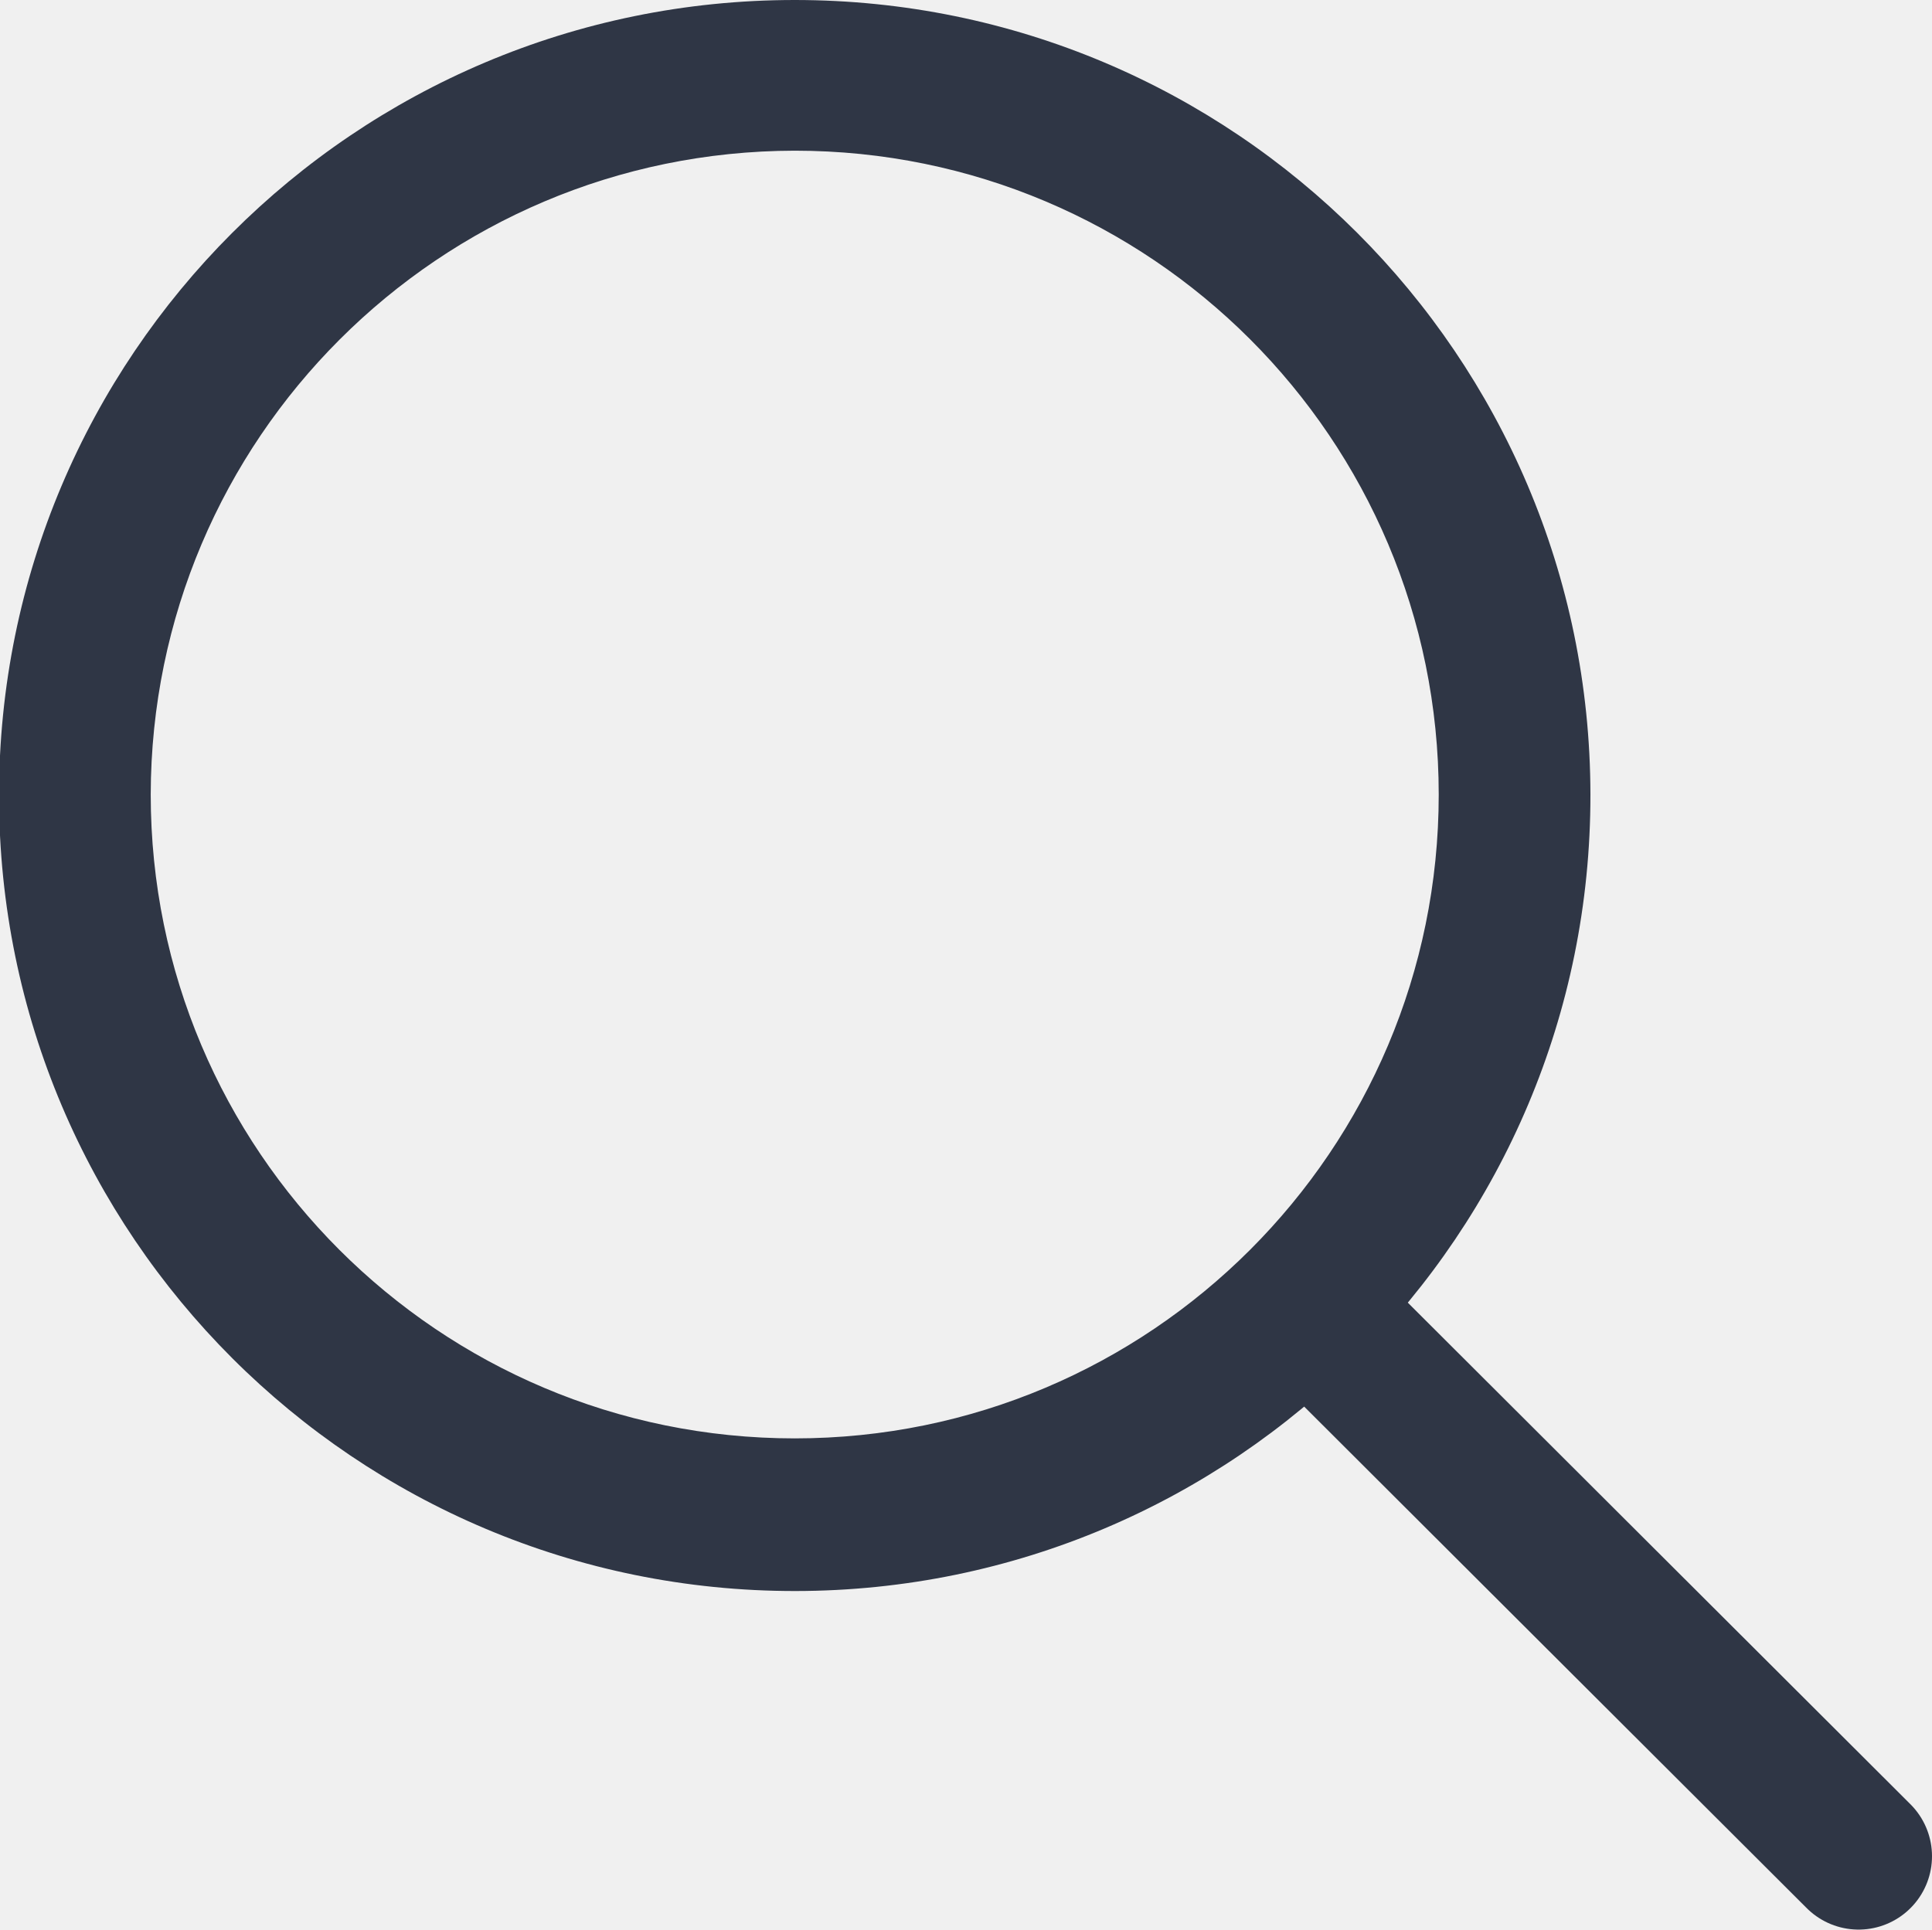
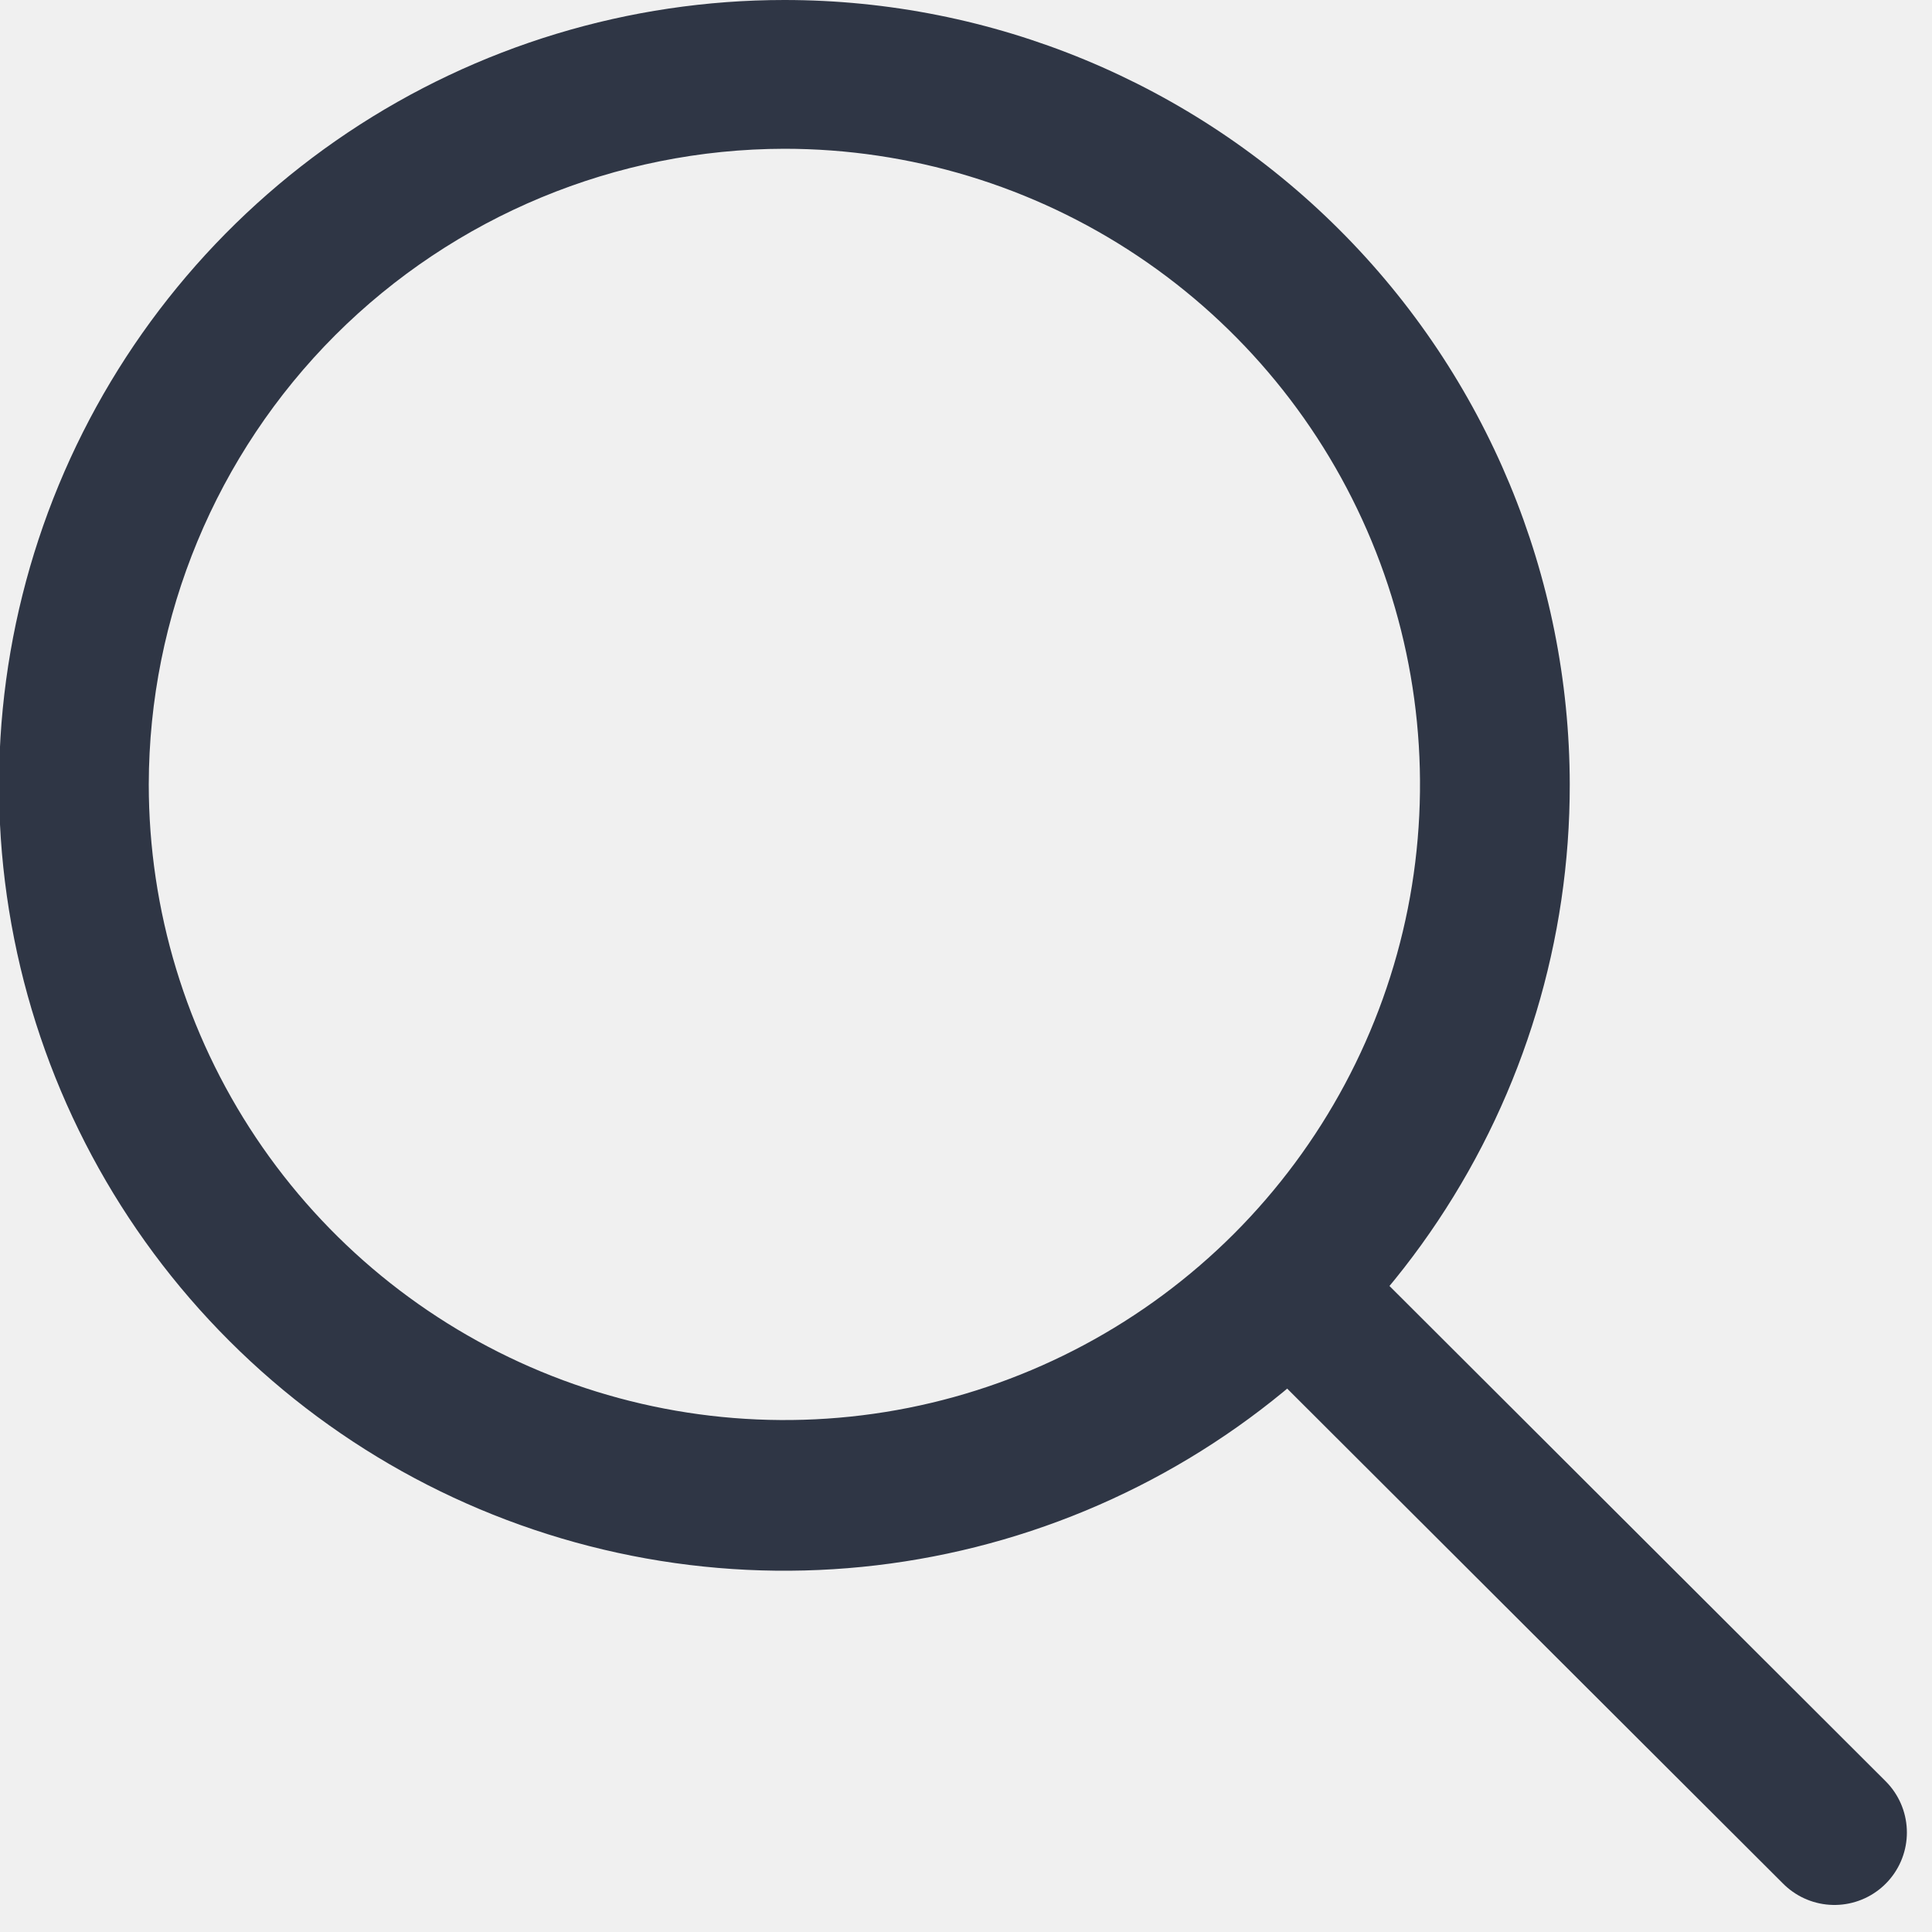
- <svg xmlns="http://www.w3.org/2000/svg" viewBox="0 0 19.74 19.72">
+ <svg xmlns="http://www.w3.org/2000/svg" width="20" height="20" viewBox="0 0 20 20" fill="none">
+   <g clip-path="url(#clip0_2547_5147)">
+     <path d="M8.12 1.54C9.421 1.54 10.694 1.926 11.776 2.649C12.858 3.372 13.701 4.4 14.199 5.602C14.697 6.804 14.827 8.127 14.574 9.404C14.32 10.68 13.693 11.852 12.773 12.773C11.852 13.693 10.68 14.32 9.404 14.574C8.127 14.828 6.804 14.697 5.602 14.199C4.4 13.701 3.372 12.858 2.649 11.776C1.926 10.694 1.54 9.421 1.54 8.12C1.543 6.376 2.237 4.704 3.47 3.47C4.704 2.237 6.376 1.543 8.12 1.54ZM8.12 0C6.512 1.21669e-06 4.939 0.477 3.602 1.371C2.265 2.265 1.223 3.535 0.608 5.021C-0.007 6.507 -0.168 8.142 0.147 9.72C0.461 11.297 1.237 12.746 2.375 13.882C3.513 15.019 4.962 15.792 6.54 16.105C8.118 16.418 9.753 16.255 11.238 15.638C12.723 15.021 13.993 13.978 14.885 12.639C15.777 11.301 16.252 9.728 16.25 8.12C16.247 5.966 15.39 3.9 13.865 2.378C12.341 0.855 10.274 -1.62979e-06 8.12 0Z" fill="#2F3645" />
+     <path d="M13.5 13.49L18.99 18.97" stroke="#2F3645" stroke-width="1.5" stroke-linecap="round" stroke-linejoin="round" />
+   </g>
  <defs>
-     <style>.cls-1{fill:#2f3645;}.cls-2{fill:none;stroke:#2f3645;stroke-linecap:round;stroke-linejoin:round;stroke-width:1.5px;}</style>
+     <clipPath id="clip0_2547_5147">
+       <rect width="19.74" height="19.72" fill="white" />
+     </clipPath>
  </defs>
-   <g id="레이어_2" data-name="레이어 2">
-     <g id="레이어_1-2" data-name="레이어 1">
-       <g id="검색">
-         <path class="cls-1" d="M8.12,1.54A6.58,6.58,0,1,1,1.54,8.12,6.59,6.59,0,0,1,8.12,1.54M8.12,0a8.13,8.13,0,1,0,8.13,8.12A8.13,8.13,0,0,0,8.12,0Z" />
-         <line class="cls-2" x1="13.5" y1="13.49" x2="18.99" y2="18.97" />
-       </g>
-     </g>
-   </g>
</svg>
